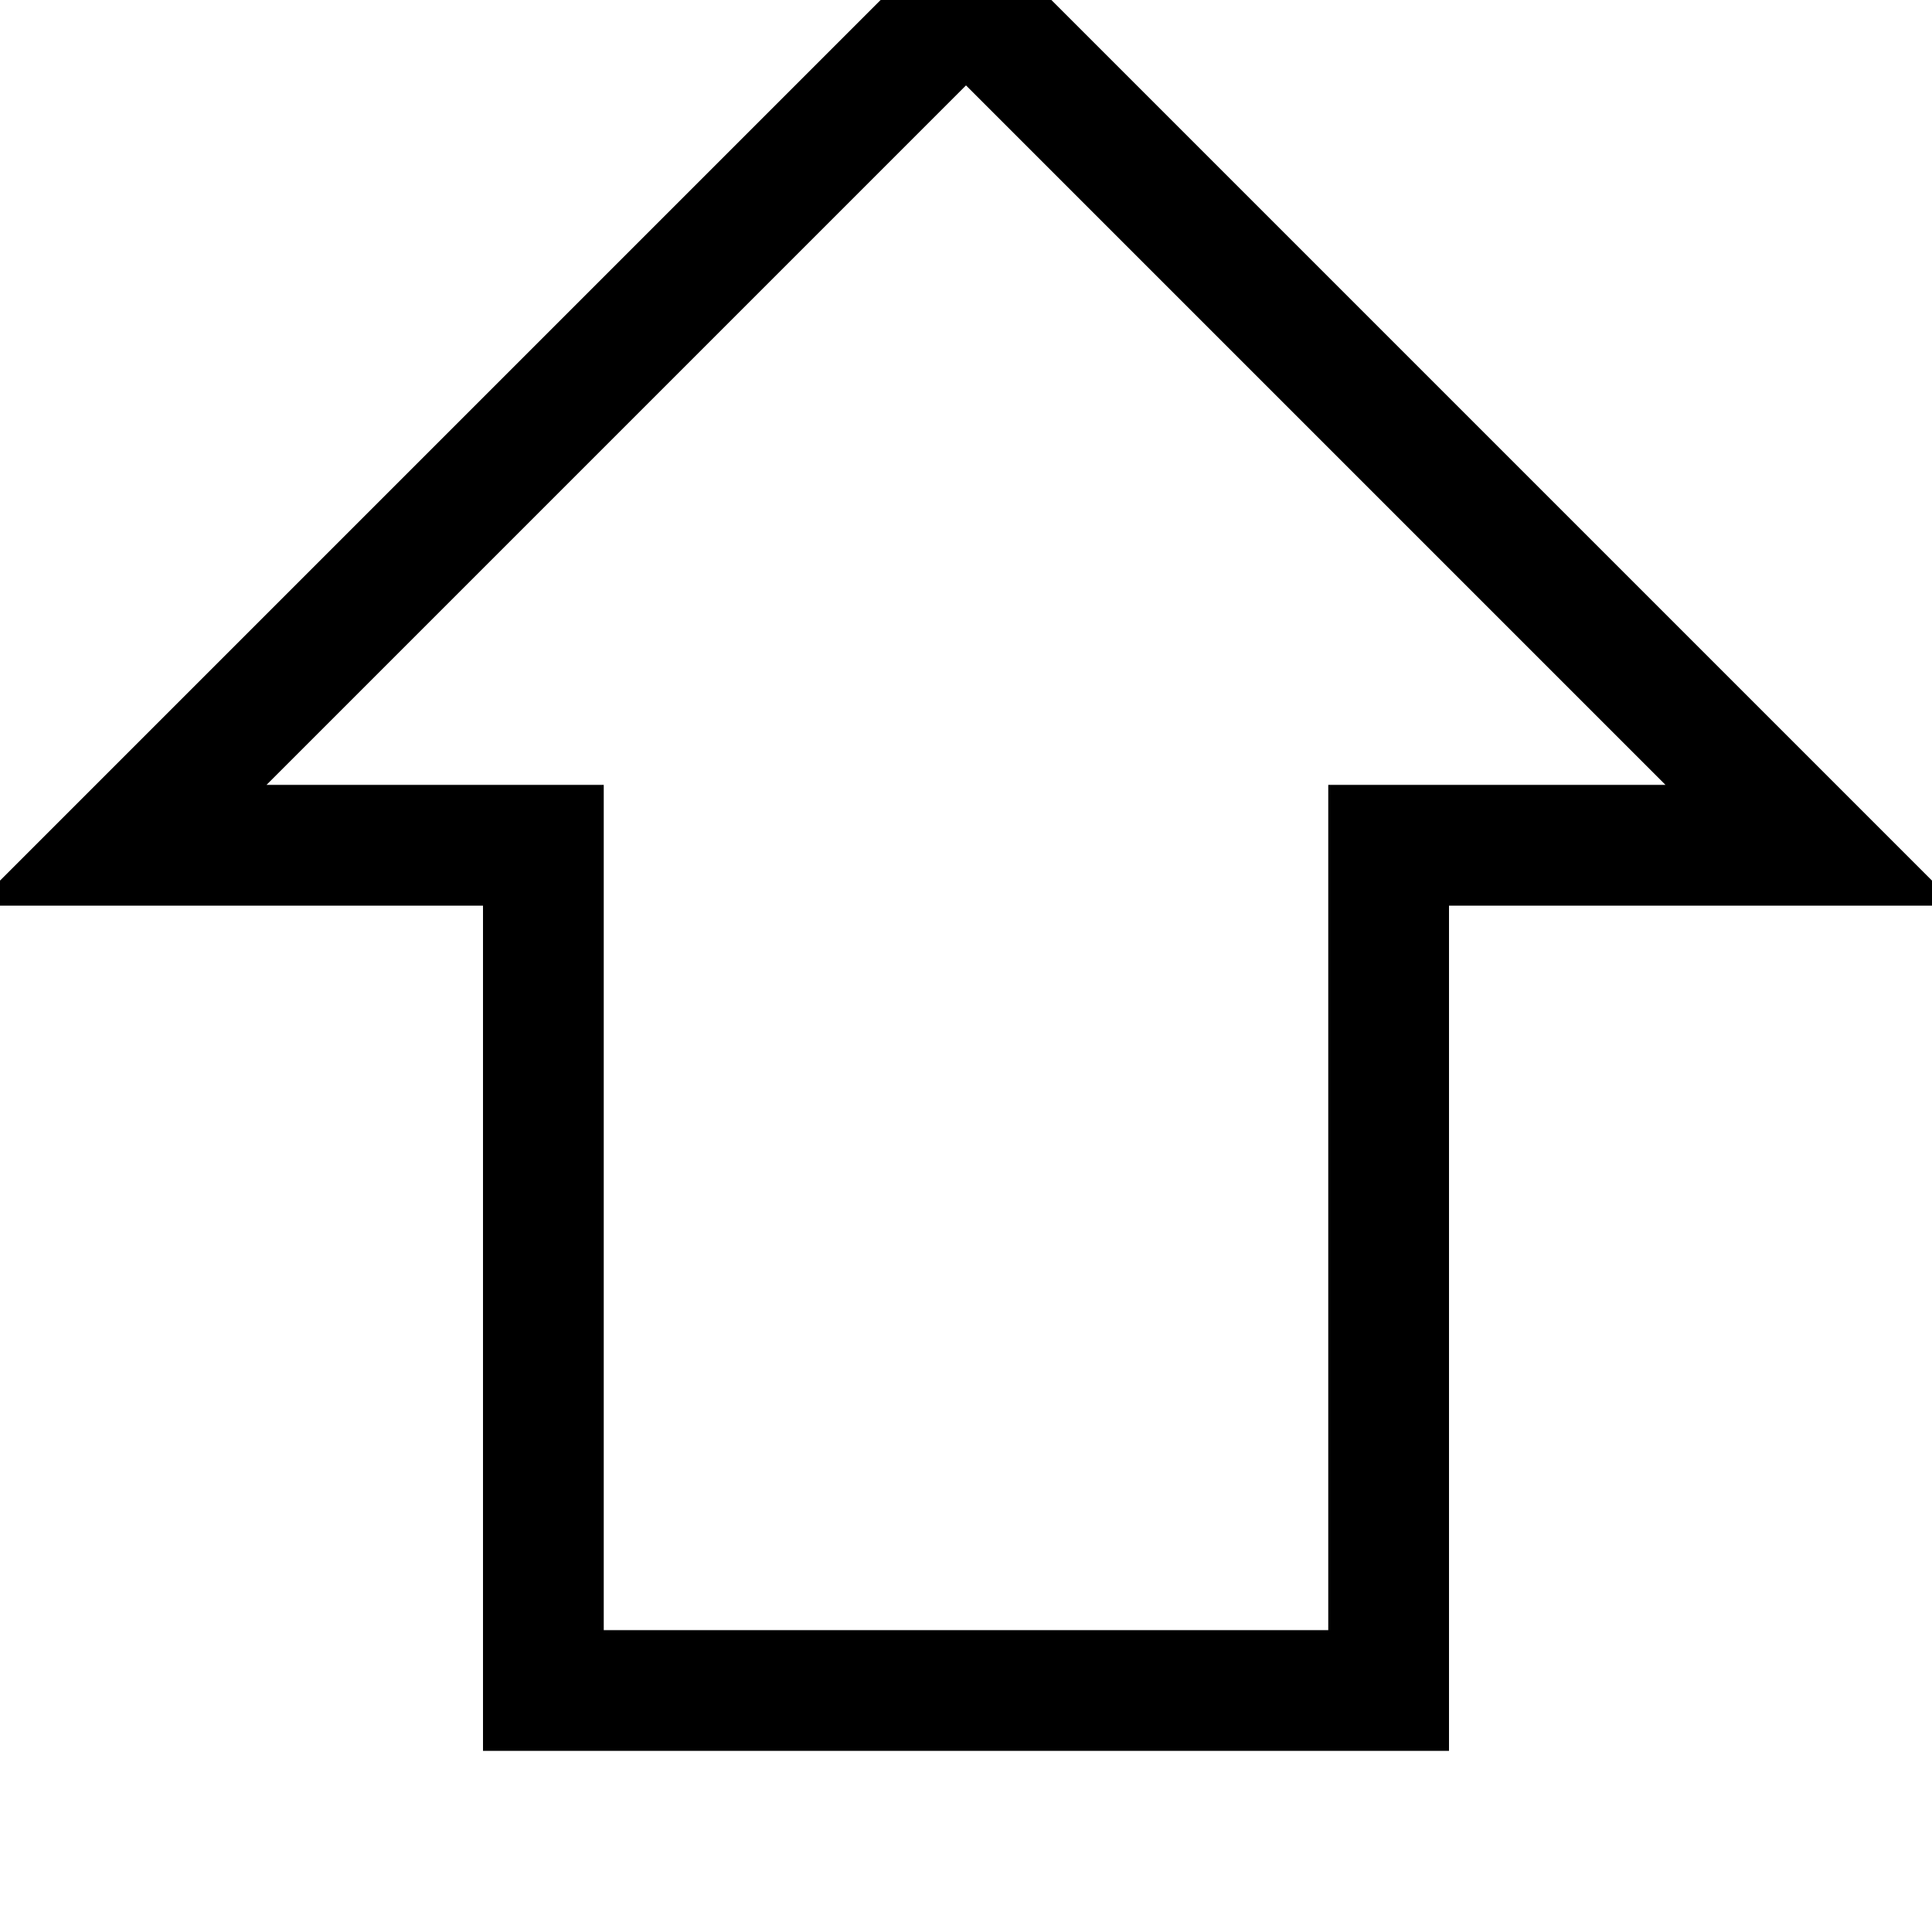
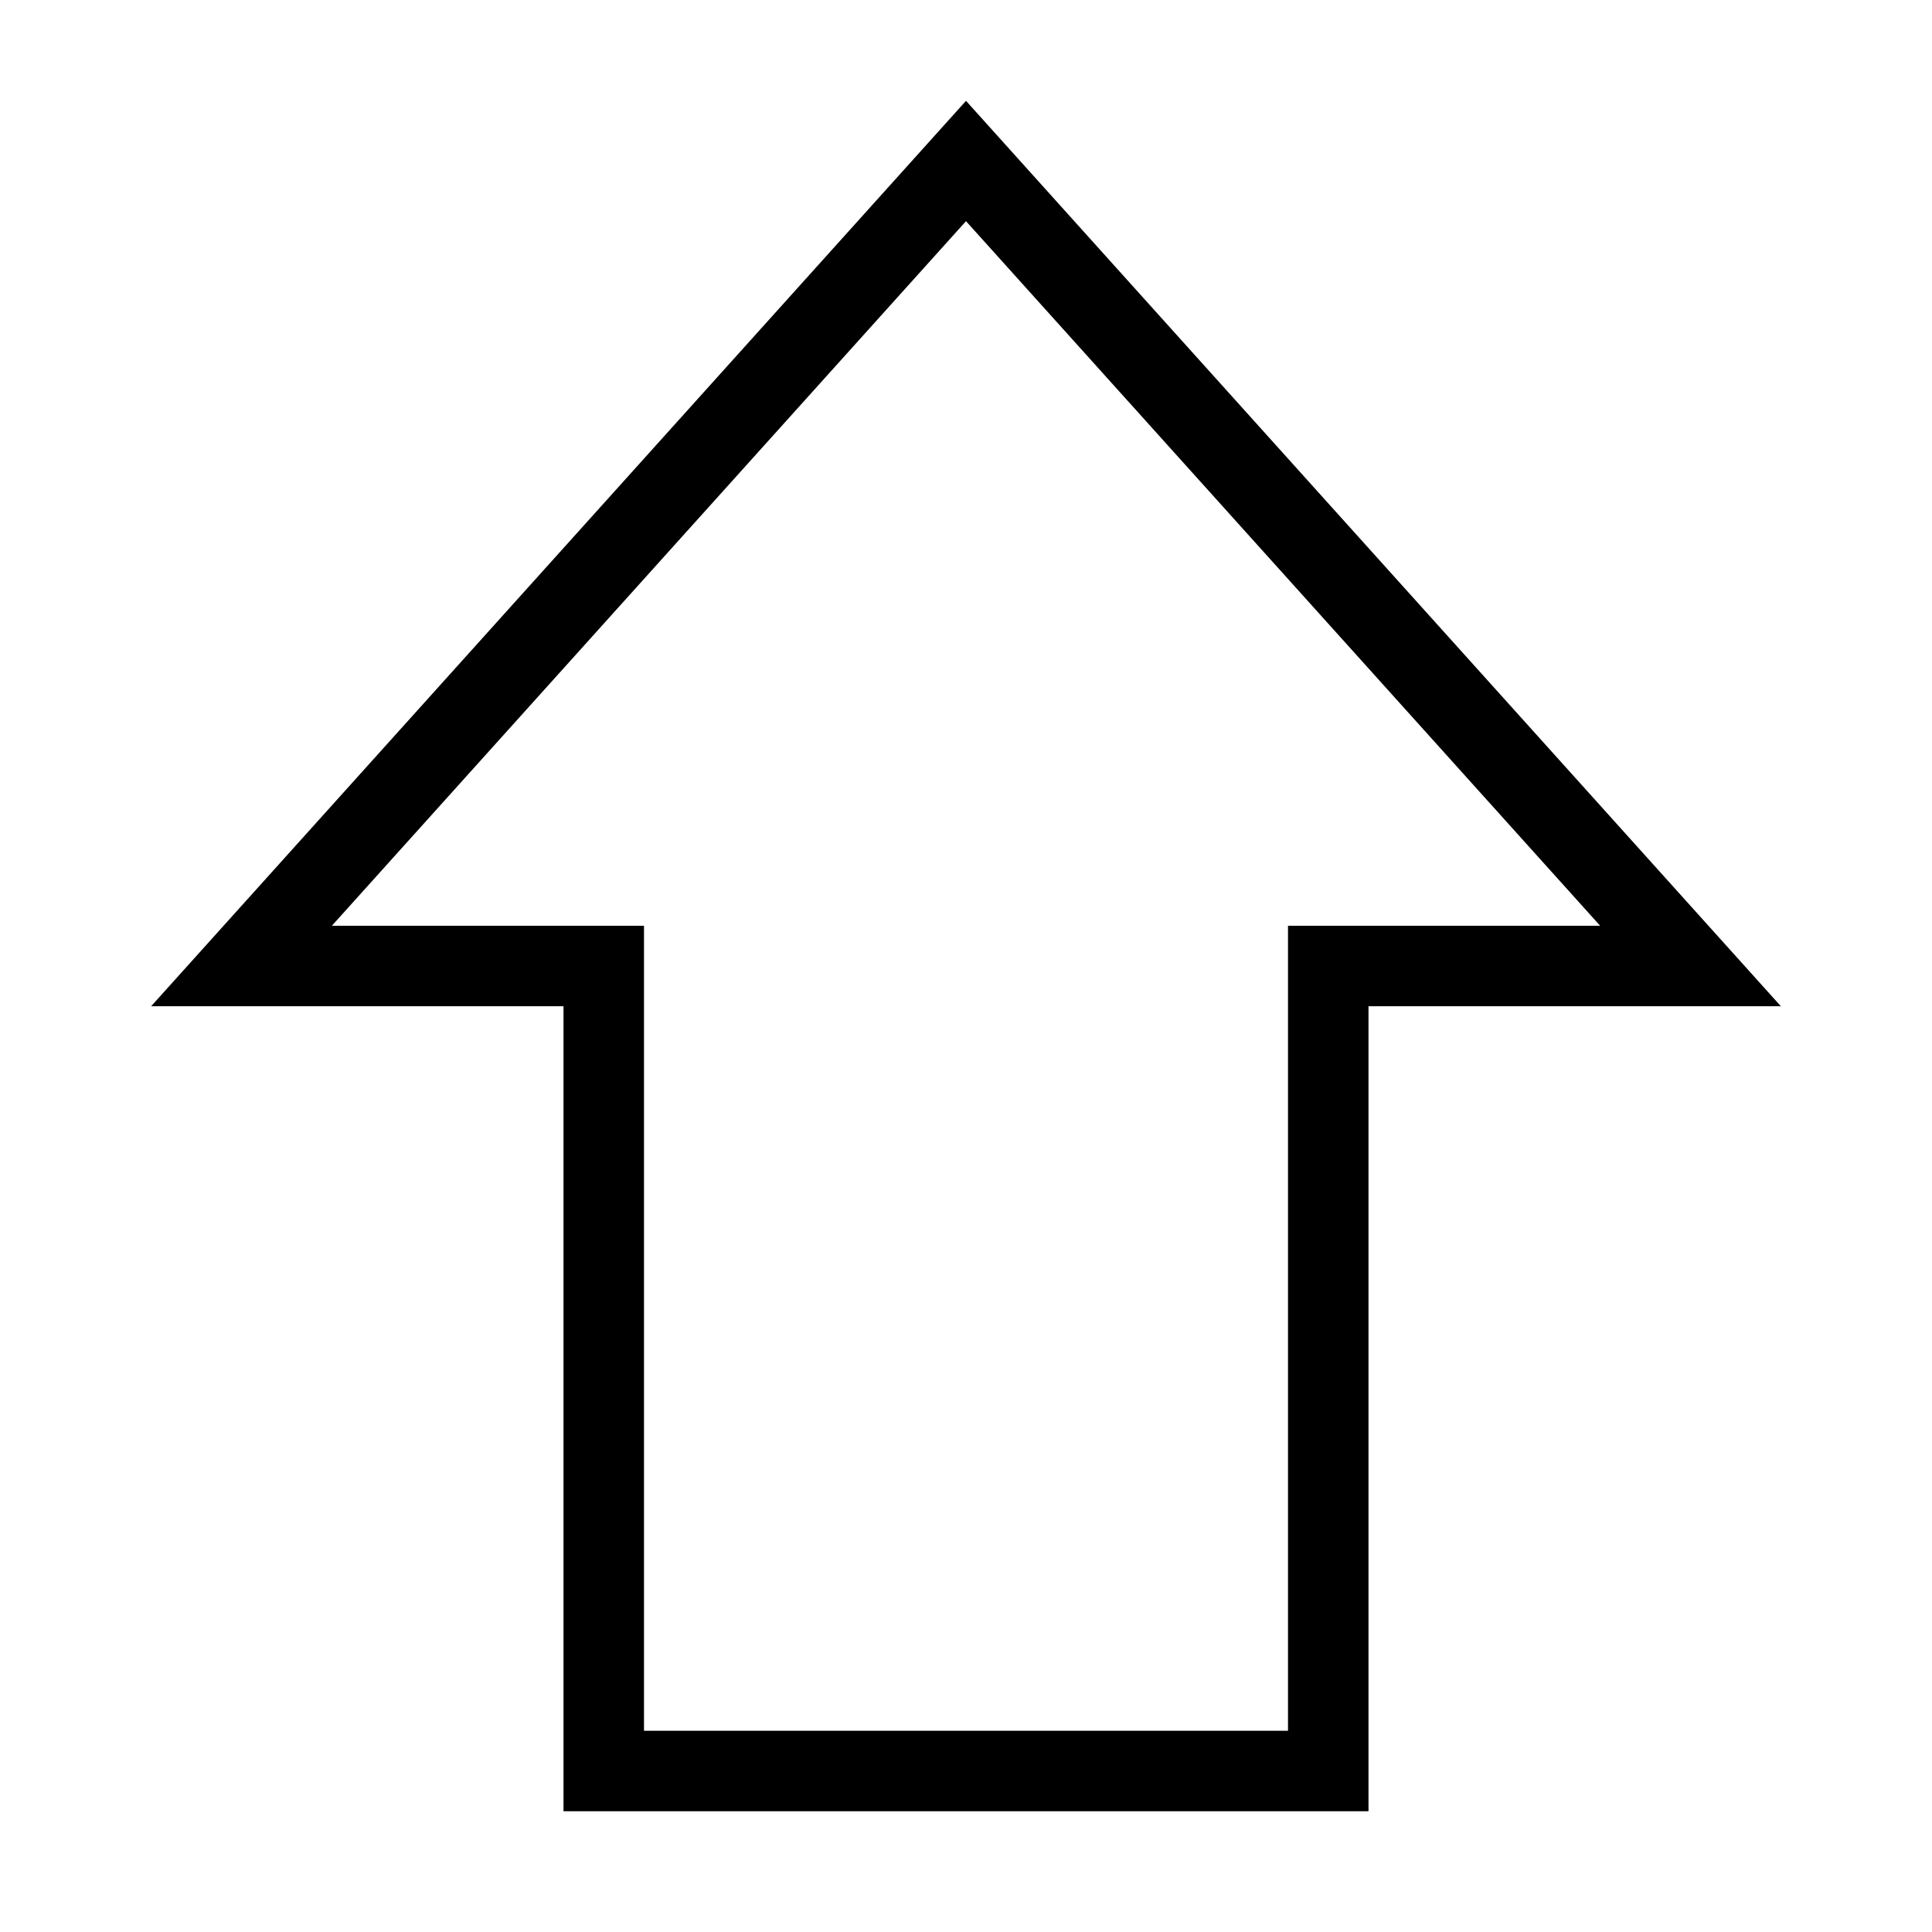
- <svg xmlns="http://www.w3.org/2000/svg" width="16px" height="16px" viewBox="0 0 16 16" version="1.1">
+ <svg xmlns="http://www.w3.org/2000/svg" width="24px" height="24px" viewBox="0 0 24 24" version="1.1">
  <defs />
  <g id="Page-1" stroke="none" stroke-width="1" fill="none" fill-rule="evenodd">
-     <g id="Artboard" transform="translate(-346, -24)" stroke="#000000">
-       <path d="M354,27.5 L347,27.5 L347,34.5 L354,34.5 L354,38 L361,31 L354,24 L354,27.5 Z" id="push-icon" transform="translate(354, 31) rotate(-90) translate(-354, -31) " />
+     <g id="Push-Artboard" stroke="#000000">
+       <path d="M12,7.5 L2,7.5 L2,16.5 L12,16.5 L12,21 L22,12 L12,3 L12,7.5 Z" id="push-icon" transform="translate(12, 12) rotate(-90) translate(-12, -12) " />
    </g>
  </g>
</svg>
